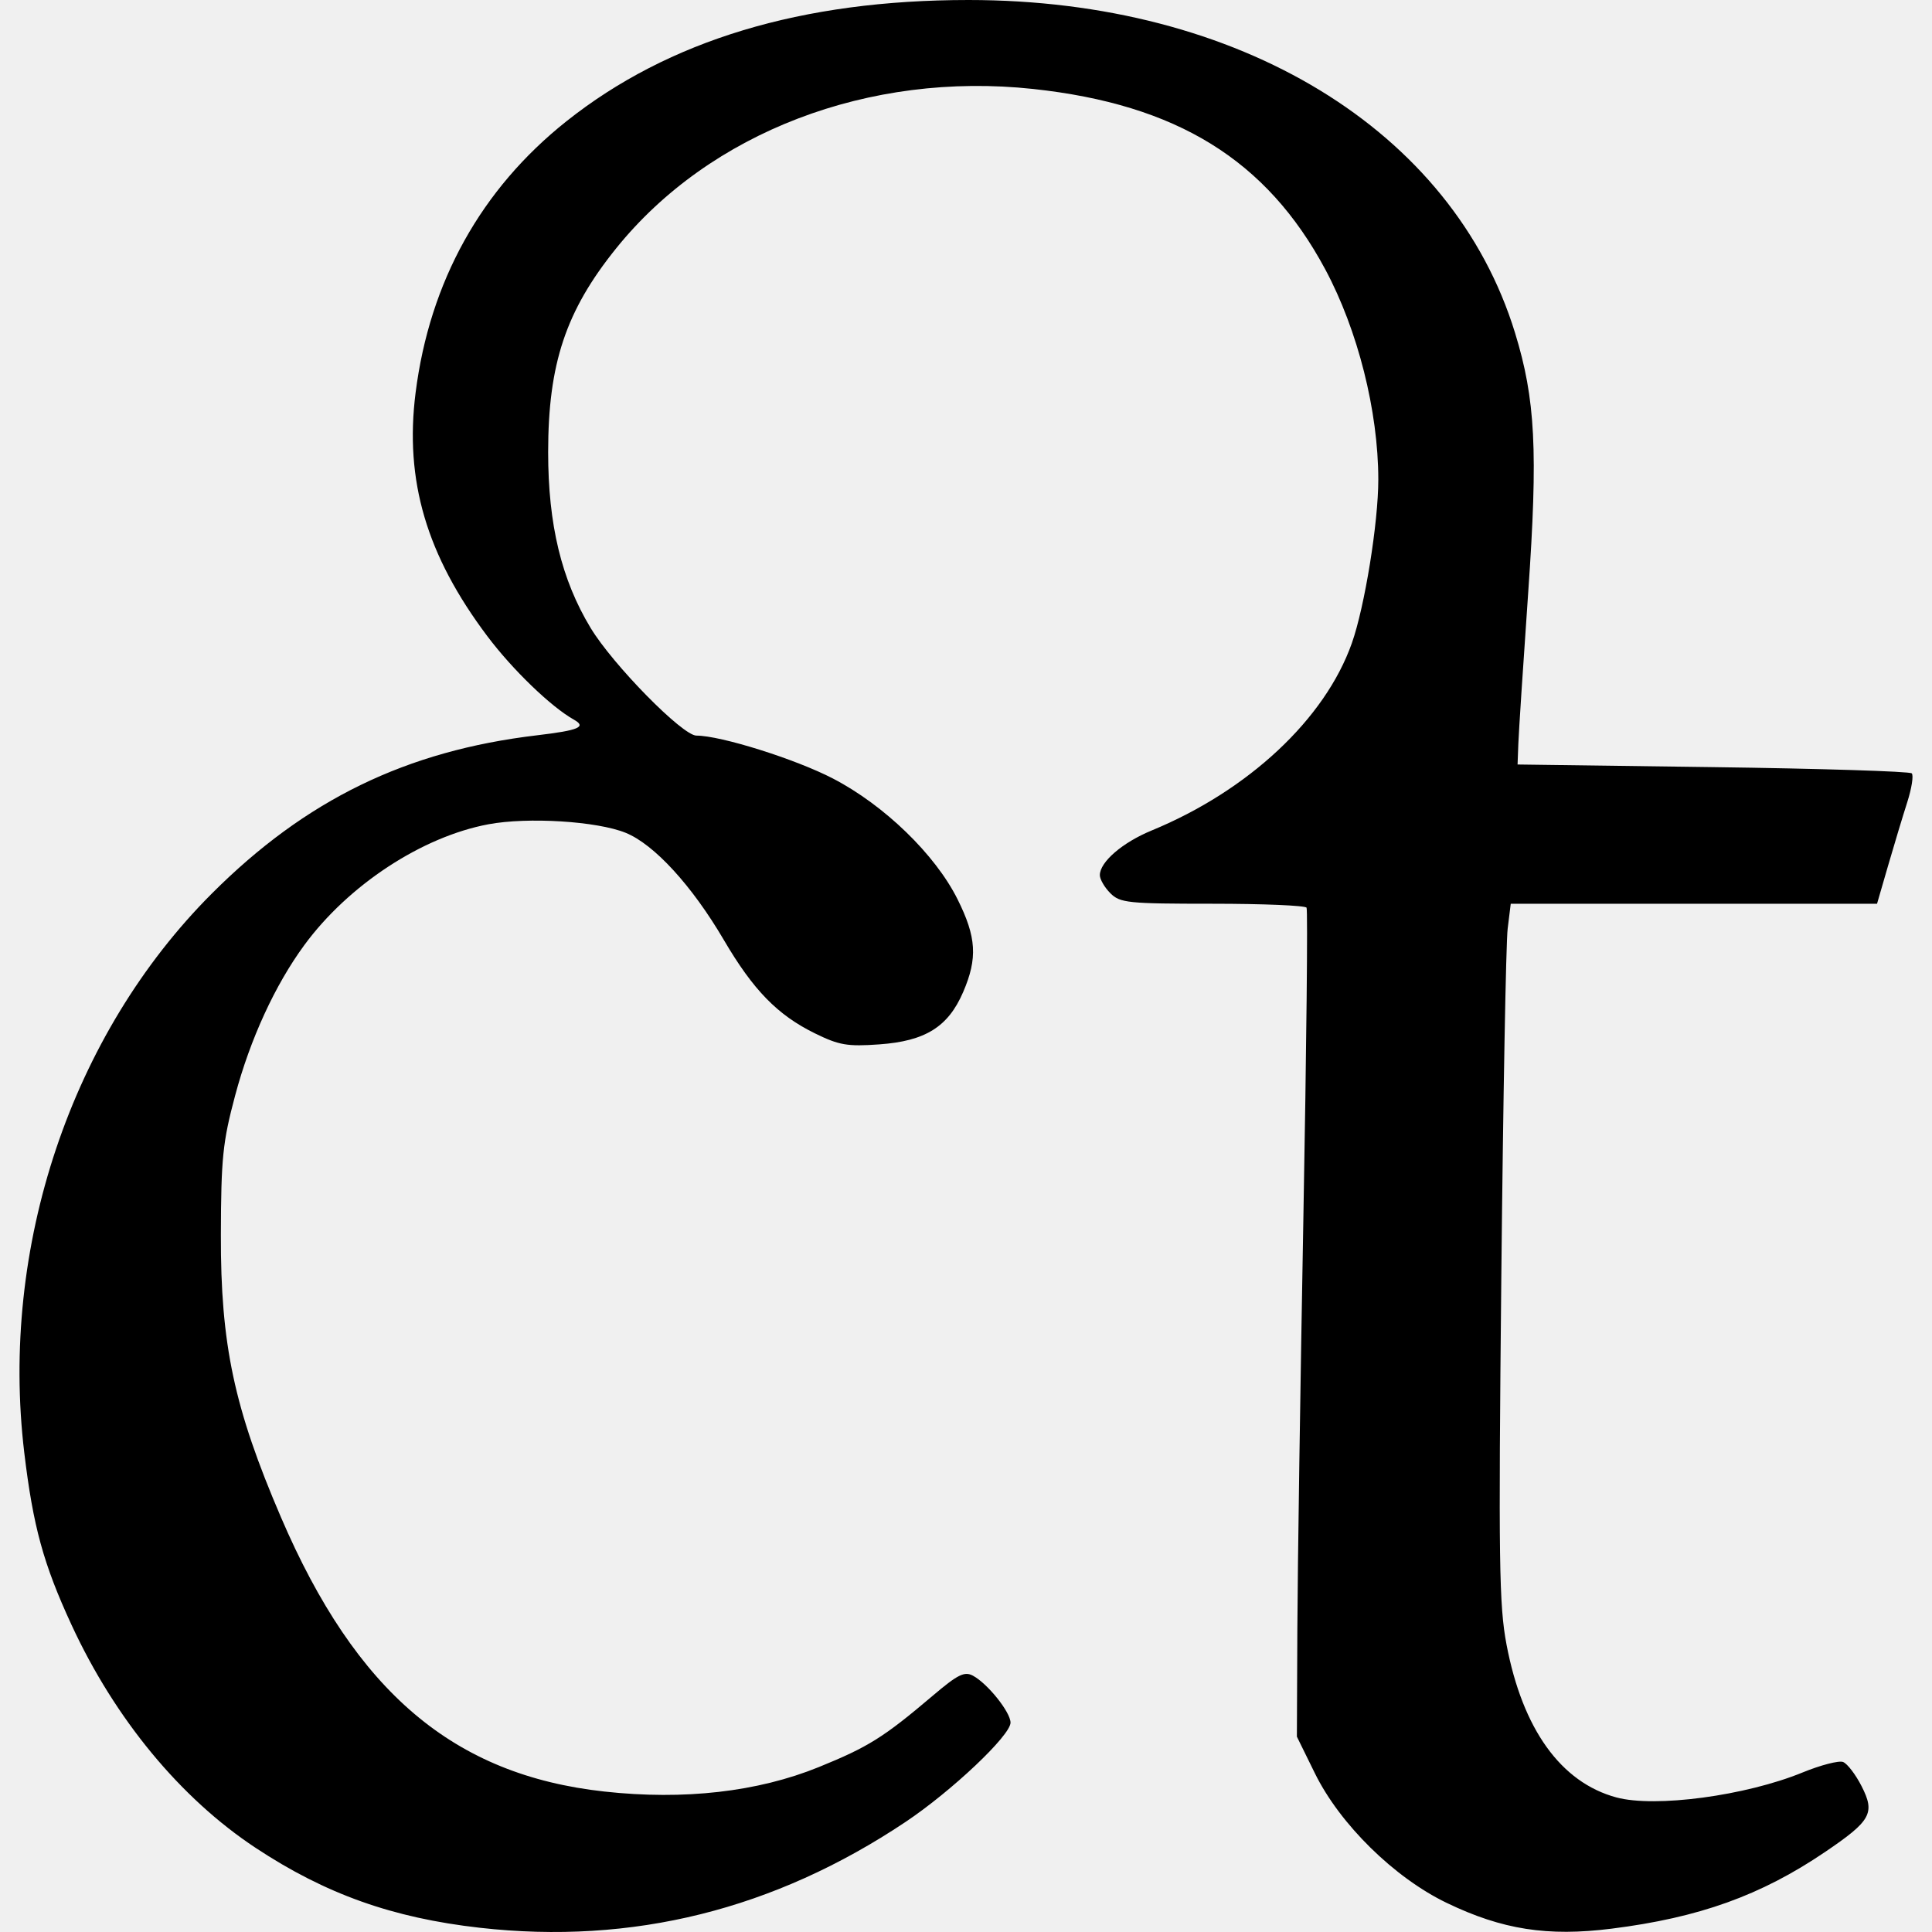
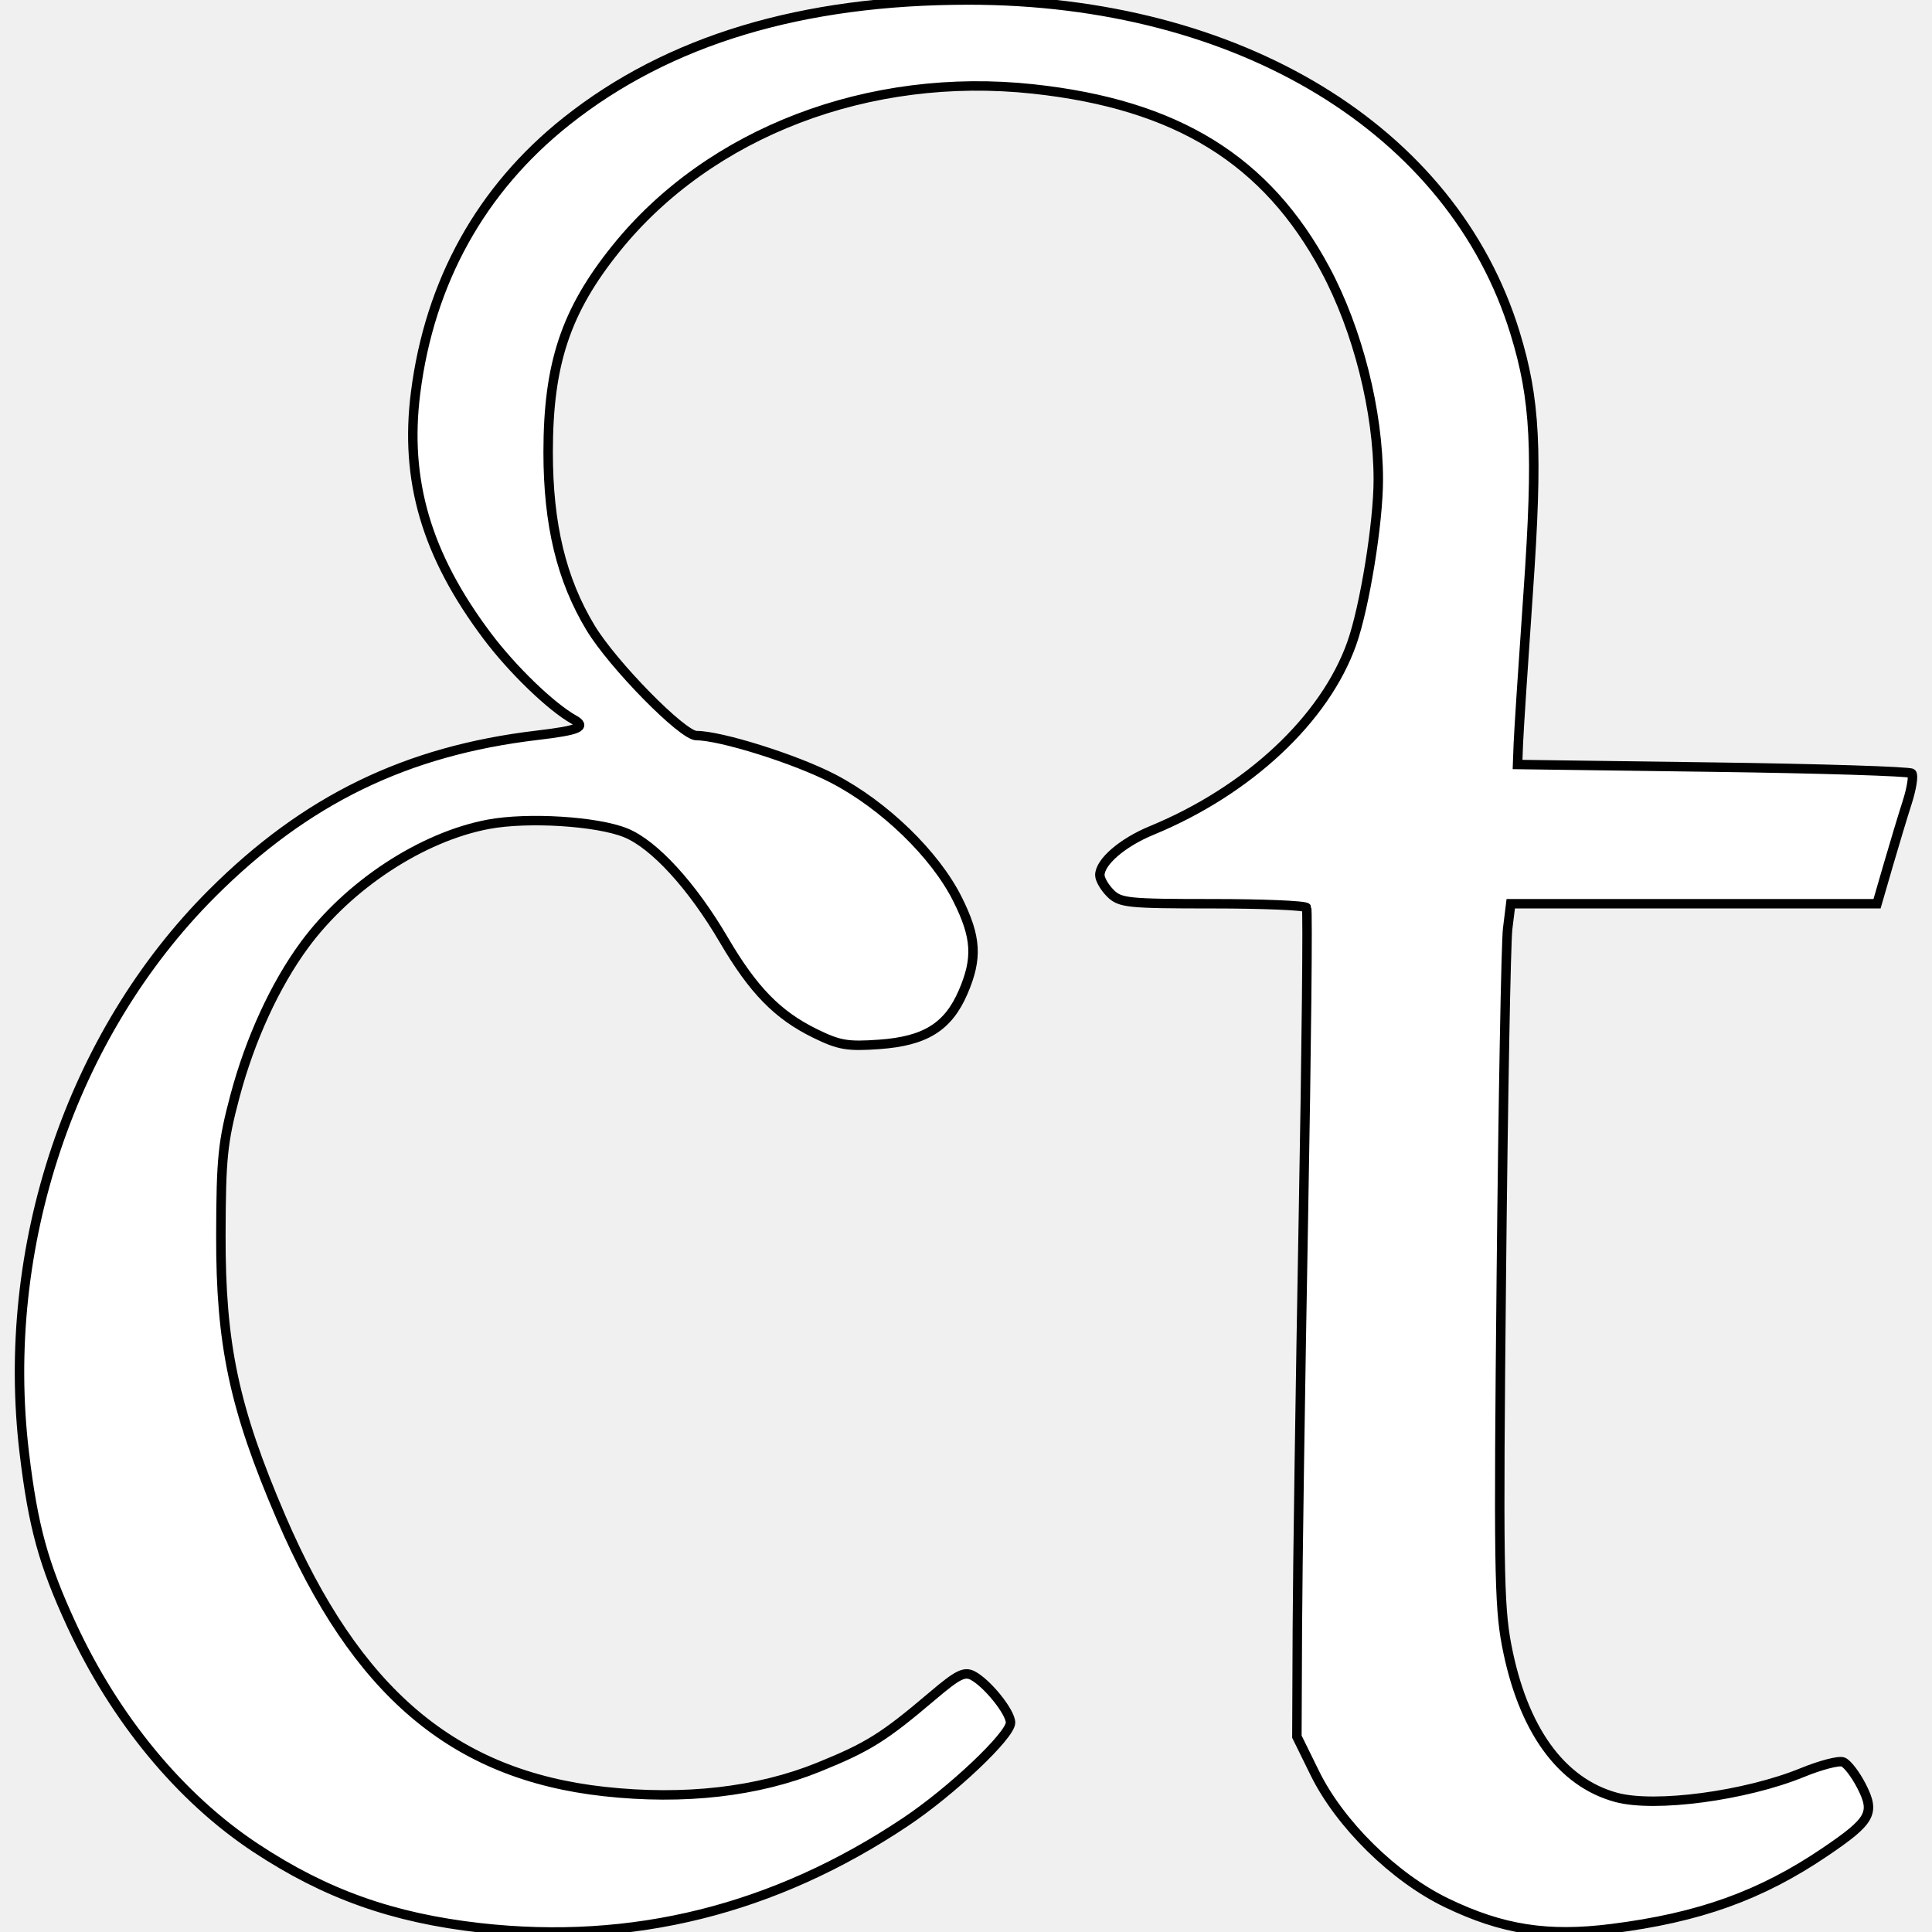
<svg xmlns="http://www.w3.org/2000/svg" version="1.1" id="svg62" width="300" height="300" viewBox="0 0 1001.501 1022.134">
  <defs id="defs66" />
  <g id="g68" transform="translate(-34.76112,-15.56916)">
-     <path style="fill:#000000;stroke-width:2.78" d="M 278.309,1035.465 C 232.128,1030.253 196.658,1017.615 159.722,993.212 119.889,966.895 85.266,924.959 62.258,875.162 47.416,843.038 41.958,823.146 37.295,784.187 24.273,675.394 62.057,562.769 136.575,488.251 c 49.584,-49.584 102.808,-75.477 171.987,-83.67 22.15,-2.623 26.388,-4.426 19.486,-8.289 -12.048,-6.743 -32.408,-26.373 -45.758,-44.119 -32.213,-42.82 -43.873,-82.403 -37.966,-128.882 7.468,-58.762 34.683,-107.713 79.83,-143.59 53.946,-42.869 124.464,-64.132 212.69,-64.132 143.286,0 256.132,68.712 289.118,176.043 10.829,35.237 12.214,62.425 6.993,137.297 -2.642,37.886 -4.99,73.887 -5.218,80.002 l -0.415,11.119 103.319,1.39 c 56.826,0.764 104.175,2.247 105.221,3.295 1.046,1.048 -0.028,7.928 -2.384,15.289 -2.357,7.361 -6.915,22.453 -10.13,33.538 l -5.845,20.154 h -96.896 -96.896 l -1.628,13.204 c -0.896,7.262 -2.407,90.135 -3.358,184.162 -1.523,150.551 -1.194,173.779 2.756,194.587 8.491,44.721 28.745,72.914 58.078,80.847 20.552,5.558 68.428,-0.85 98.547,-13.19 9.545,-3.911 19.183,-6.409 21.418,-5.551 2.235,0.857 6.64,6.611 9.79,12.785 7.295,14.3 5.073,18.3 -19.375,34.87 -33.881,22.963 -66.57,34.7 -112.887,40.53 -33.88,4.265 -57.878,0.51 -87.259,-13.653 -27.757,-13.38 -56.46,-41.619 -69.717,-68.591 l -9.508,-19.344 0.248,-57.014 c 0.137,-31.358 1.577,-129.567 3.2,-218.243 1.624,-88.676 2.376,-162.167 1.672,-163.314 -0.704,-1.147 -23.097,-2.085 -49.762,-2.085 -44.776,0 -48.908,-0.425 -54.042,-5.56 -3.058,-3.058 -5.56,-7.366 -5.56,-9.574 0,-6.948 11.951,-17.253 27.382,-23.61 51.247,-21.113 91.756,-59.004 105.929,-99.082 6.822,-19.293 14.024,-63.823 14.008,-86.625 -0.025,-36.192 -10.844,-79.055 -28.059,-111.161 C 694.511,100.134 647.048,70.825 571.017,62.636 484.183,53.285 399.94,85.496 350.397,146.993 c -26.618,33.041 -35.95,61.031 -35.95,107.83 0,38.274 7.038,67.412 22.445,92.919 11.787,19.514 48.61,57.001 55.991,57.001 12.905,0 52.526,12.462 72.295,22.739 27.144,14.111 54.022,40.154 65.831,63.786 10.043,20.098 10.72,31.233 2.99,49.171 -7.93,18.402 -19.985,25.92 -44.361,27.664 -16.857,1.206 -21.247,0.456 -34.032,-5.819 -19.814,-9.724 -32.654,-22.89 -48.225,-49.449 -16.841,-28.727 -36.864,-50.575 -51.938,-56.671 -15.206,-6.15 -51.727,-8.416 -72.607,-4.505 -35.145,6.583 -74.039,32.11 -97.388,63.918 -15.466,21.069 -28.629,49.687 -36.605,79.584 -6.572,24.634 -7.431,33.019 -7.545,73.665 -0.163,58.057 7,91.731 31.791,149.455 39.766,92.593 91.341,136.336 171.091,145.112 42.162,4.639 81.106,0.2 113.426,-12.927 26.236,-10.657 34.353,-15.741 60.334,-37.79 13.232,-11.23 16.749,-12.98 21.244,-10.575 7.759,4.153 19.885,19.303 19.885,24.845 0,6.779 -31.163,36.242 -55.596,52.564 -69.465,46.402 -144.527,65.056 -225.165,55.956 z" id="path230" />
+     <path stroke="black" style="fill:white;stroke-width:5" d="M 278.309,1035.465 C 232.128,1030.253 196.658,1017.615 159.722,993.212 119.889,966.895 85.266,924.959 62.258,875.162 47.416,843.038 41.958,823.146 37.295,784.187 24.273,675.394 62.057,562.769 136.575,488.251 c 49.584,-49.584 102.808,-75.477 171.987,-83.67 22.15,-2.623 26.388,-4.426 19.486,-8.289 -12.048,-6.743 -32.408,-26.373 -45.758,-44.119 -32.213,-42.82 -43.873,-82.403 -37.966,-128.882 7.468,-58.762 34.683,-107.713 79.83,-143.59 53.946,-42.869 124.464,-64.132 212.69,-64.132 143.286,0 256.132,68.712 289.118,176.043 10.829,35.237 12.214,62.425 6.993,137.297 -2.642,37.886 -4.99,73.887 -5.218,80.002 l -0.415,11.119 103.319,1.39 c 56.826,0.764 104.175,2.247 105.221,3.295 1.046,1.048 -0.028,7.928 -2.384,15.289 -2.357,7.361 -6.915,22.453 -10.13,33.538 l -5.845,20.154 h -96.896 -96.896 l -1.628,13.204 c -0.896,7.262 -2.407,90.135 -3.358,184.162 -1.523,150.551 -1.194,173.779 2.756,194.587 8.491,44.721 28.745,72.914 58.078,80.847 20.552,5.558 68.428,-0.85 98.547,-13.19 9.545,-3.911 19.183,-6.409 21.418,-5.551 2.235,0.857 6.64,6.611 9.79,12.785 7.295,14.3 5.073,18.3 -19.375,34.87 -33.881,22.963 -66.57,34.7 -112.887,40.53 -33.88,4.265 -57.878,0.51 -87.259,-13.653 -27.757,-13.38 -56.46,-41.619 -69.717,-68.591 l -9.508,-19.344 0.248,-57.014 c 0.137,-31.358 1.577,-129.567 3.2,-218.243 1.624,-88.676 2.376,-162.167 1.672,-163.314 -0.704,-1.147 -23.097,-2.085 -49.762,-2.085 -44.776,0 -48.908,-0.425 -54.042,-5.56 -3.058,-3.058 -5.56,-7.366 -5.56,-9.574 0,-6.948 11.951,-17.253 27.382,-23.61 51.247,-21.113 91.756,-59.004 105.929,-99.082 6.822,-19.293 14.024,-63.823 14.008,-86.625 -0.025,-36.192 -10.844,-79.055 -28.059,-111.161 C 694.511,100.134 647.048,70.825 571.017,62.636 484.183,53.285 399.94,85.496 350.397,146.993 c -26.618,33.041 -35.95,61.031 -35.95,107.83 0,38.274 7.038,67.412 22.445,92.919 11.787,19.514 48.61,57.001 55.991,57.001 12.905,0 52.526,12.462 72.295,22.739 27.144,14.111 54.022,40.154 65.831,63.786 10.043,20.098 10.72,31.233 2.99,49.171 -7.93,18.402 -19.985,25.92 -44.361,27.664 -16.857,1.206 -21.247,0.456 -34.032,-5.819 -19.814,-9.724 -32.654,-22.89 -48.225,-49.449 -16.841,-28.727 -36.864,-50.575 -51.938,-56.671 -15.206,-6.15 -51.727,-8.416 -72.607,-4.505 -35.145,6.583 -74.039,32.11 -97.388,63.918 -15.466,21.069 -28.629,49.687 -36.605,79.584 -6.572,24.634 -7.431,33.019 -7.545,73.665 -0.163,58.057 7,91.731 31.791,149.455 39.766,92.593 91.341,136.336 171.091,145.112 42.162,4.639 81.106,0.2 113.426,-12.927 26.236,-10.657 34.353,-15.741 60.334,-37.79 13.232,-11.23 16.749,-12.98 21.244,-10.575 7.759,4.153 19.885,19.303 19.885,24.845 0,6.779 -31.163,36.242 -55.596,52.564 -69.465,46.402 -144.527,65.056 -225.165,55.956 z" id="path230" />
  </g>
</svg>
